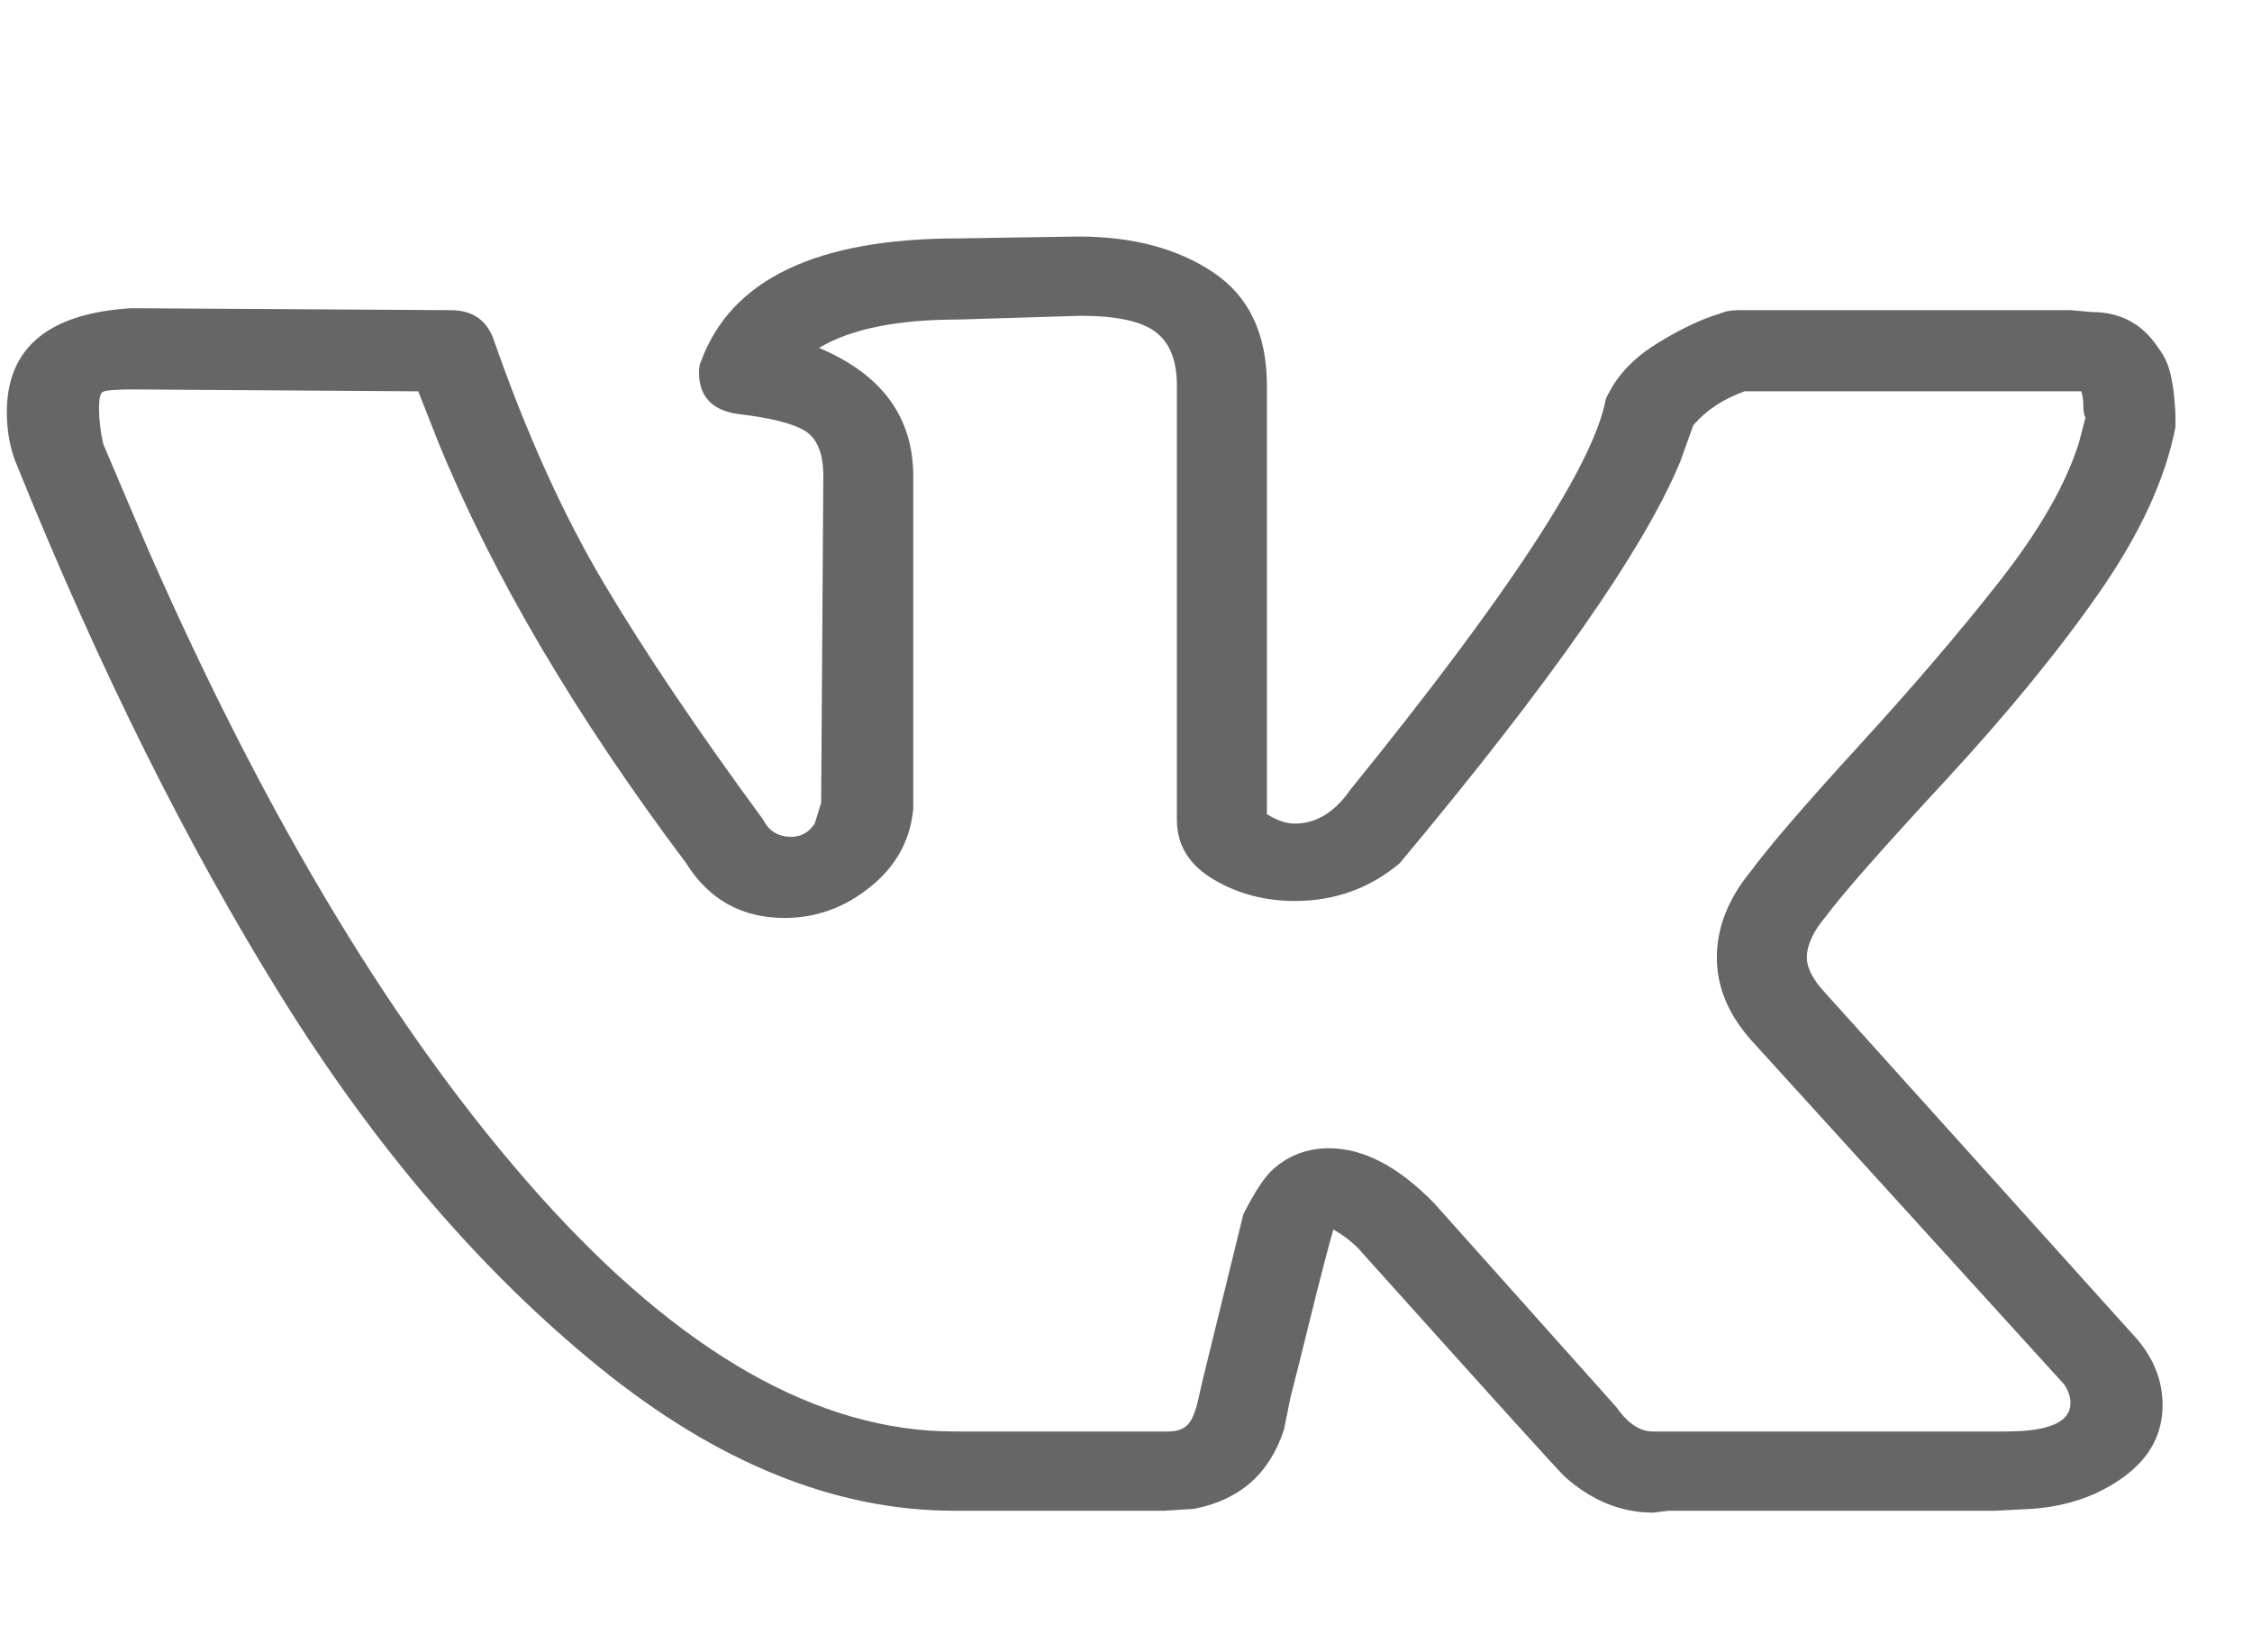
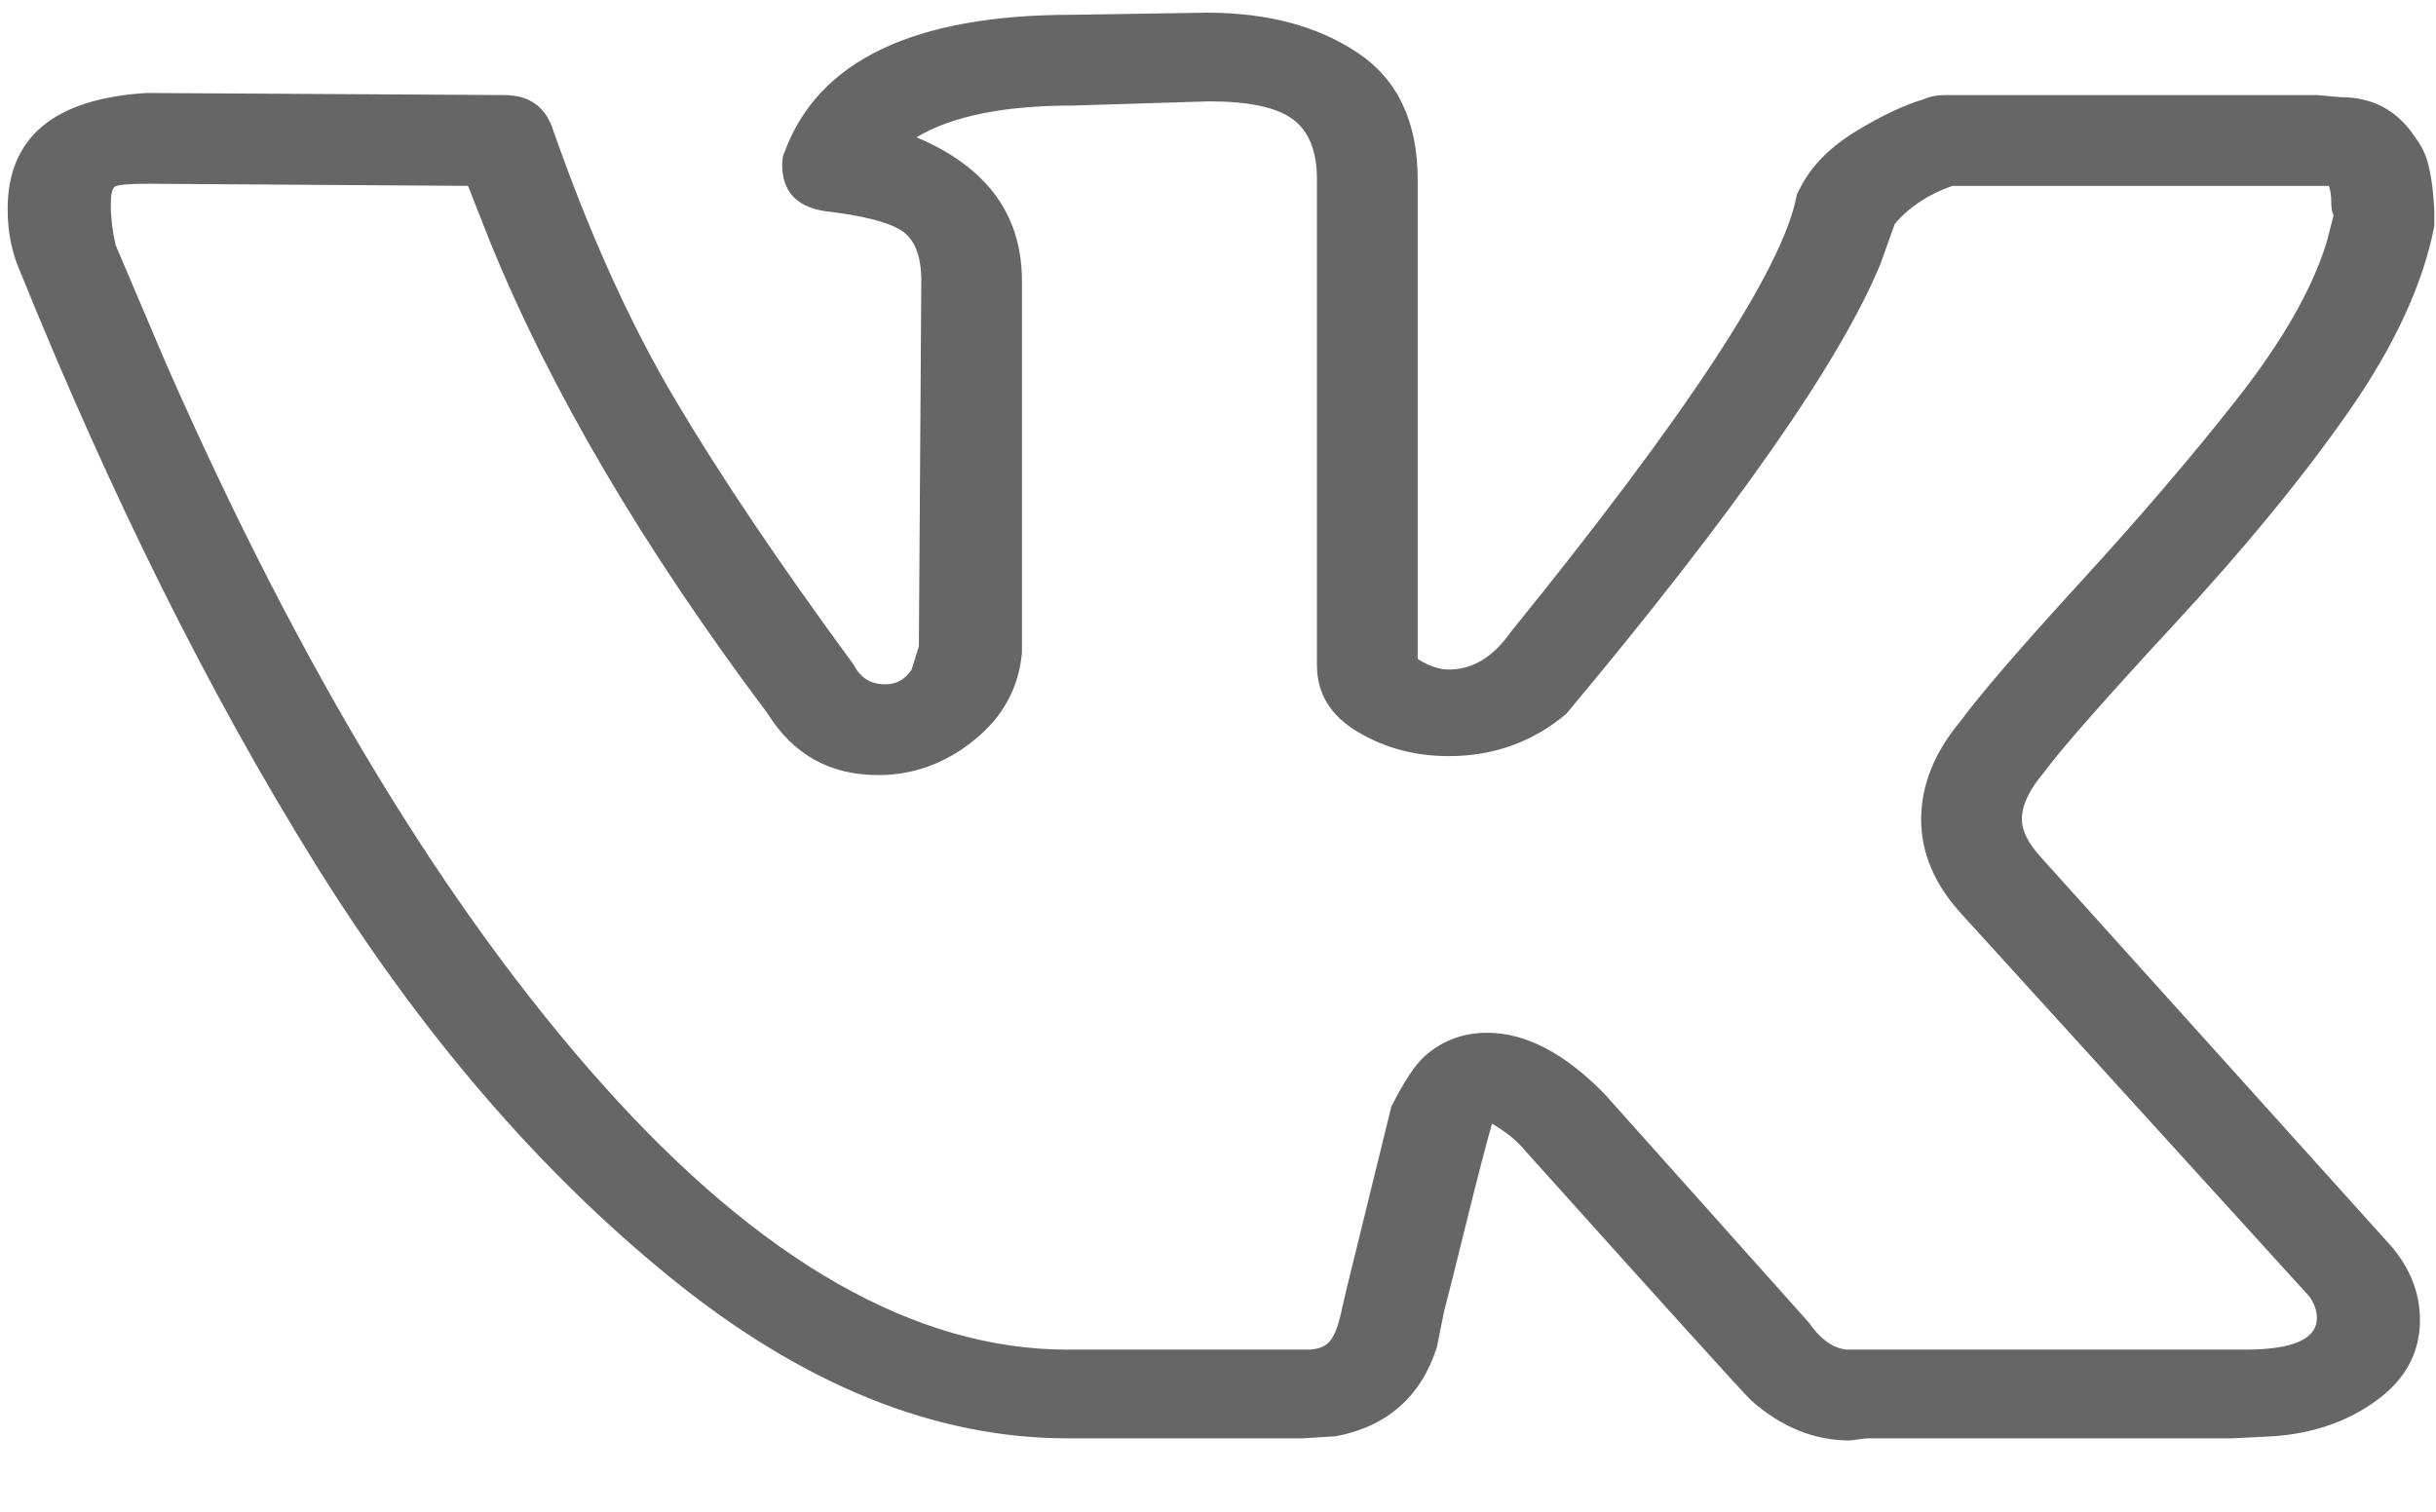
- <svg xmlns="http://www.w3.org/2000/svg" width="30" height="22" viewBox="0 0 30 22" fill="none">
-   <path d="M0.091 5.49C0.091 4.635 0.643 4.174 1.747 4.106L6.001 4.132C6.286 4.132 6.476 4.257 6.571 4.509C7.009 5.766 7.499 6.852 8.042 7.766C8.584 8.679 9.293 9.731 10.168 10.922C10.244 11.072 10.368 11.148 10.539 11.148C10.673 11.148 10.777 11.089 10.853 10.972L10.939 10.695L10.968 6.345C10.968 6.043 10.887 5.842 10.725 5.741C10.563 5.641 10.263 5.565 9.826 5.515C9.483 5.464 9.312 5.28 9.312 4.962C9.312 4.894 9.321 4.844 9.34 4.811C9.74 3.721 10.882 3.176 12.766 3.176L14.365 3.151C15.088 3.151 15.687 3.31 16.163 3.629C16.639 3.947 16.877 4.45 16.877 5.138V10.846C17.01 10.93 17.134 10.972 17.248 10.972C17.533 10.972 17.781 10.821 17.99 10.519C20.083 7.937 21.216 6.211 21.387 5.339C21.387 5.322 21.406 5.28 21.444 5.213C21.577 4.962 21.796 4.744 22.101 4.559C22.405 4.375 22.672 4.249 22.9 4.182C22.976 4.148 23.062 4.132 23.157 4.132H27.582L27.867 4.157C28.248 4.157 28.543 4.316 28.752 4.635C28.828 4.735 28.88 4.844 28.909 4.962C28.938 5.079 28.956 5.196 28.966 5.314C28.976 5.431 28.98 5.498 28.98 5.515V5.691C28.847 6.378 28.509 7.112 27.967 7.891C27.424 8.671 26.735 9.513 25.897 10.419C25.06 11.324 24.537 11.919 24.327 12.204C24.156 12.405 24.07 12.59 24.07 12.757C24.07 12.892 24.146 13.042 24.299 13.21L28.466 17.837C28.695 18.105 28.809 18.399 28.809 18.717C28.809 19.103 28.638 19.422 28.295 19.673C27.953 19.924 27.544 20.067 27.068 20.101L26.582 20.126H22.243C22.224 20.126 22.186 20.13 22.129 20.138C22.072 20.147 22.034 20.151 22.015 20.151C21.596 20.151 21.206 19.992 20.845 19.673C20.711 19.539 19.817 18.55 18.161 16.706C18.066 16.588 17.933 16.479 17.762 16.379C17.686 16.647 17.586 17.032 17.462 17.535C17.338 18.038 17.248 18.399 17.191 18.617L17.105 19.044C16.915 19.631 16.515 19.983 15.906 20.101L15.507 20.126H12.709C11.129 20.126 9.555 19.489 7.984 18.215C6.414 16.94 5.001 15.293 3.745 13.273C2.489 11.253 1.319 8.901 0.234 6.219C0.139 6.001 0.091 5.758 0.091 5.49ZM17.248 12.003C16.848 12.003 16.486 11.906 16.163 11.714C15.839 11.521 15.678 11.257 15.678 10.922V5.138C15.678 4.802 15.583 4.563 15.392 4.421C15.202 4.278 14.869 4.207 14.393 4.207L12.766 4.257C11.948 4.257 11.329 4.383 10.911 4.635C11.748 4.987 12.166 5.557 12.166 6.345V10.771C12.129 11.19 11.938 11.538 11.596 11.814C11.253 12.091 10.872 12.229 10.454 12.229C9.883 12.229 9.445 11.986 9.141 11.5C7.656 9.522 6.552 7.644 5.829 5.867L5.572 5.213L1.776 5.188C1.528 5.188 1.39 5.2 1.362 5.226C1.333 5.251 1.319 5.322 1.319 5.439C1.319 5.59 1.338 5.75 1.376 5.917L1.975 7.325C3.574 10.963 5.311 13.83 7.185 15.926C9.06 18.022 10.901 19.07 12.709 19.07H15.563C15.678 19.07 15.763 19.04 15.82 18.982C15.878 18.923 15.925 18.81 15.963 18.642L16.02 18.39L16.563 16.177C16.715 15.876 16.848 15.675 16.962 15.574C17.172 15.389 17.419 15.297 17.704 15.297C18.161 15.297 18.628 15.54 19.103 16.027L21.53 18.743C21.682 18.96 21.844 19.07 22.015 19.07H26.725C27.296 19.07 27.582 18.944 27.582 18.692C27.582 18.608 27.553 18.525 27.496 18.441L23.357 13.889C23.033 13.537 22.871 13.16 22.871 12.757C22.871 12.355 23.024 11.969 23.328 11.601C23.576 11.265 24.056 10.708 24.77 9.928C25.483 9.149 26.107 8.419 26.64 7.74C27.172 7.061 27.524 6.445 27.696 5.892L27.781 5.565C27.762 5.532 27.753 5.477 27.753 5.402C27.753 5.326 27.743 5.263 27.724 5.213H23.242C22.957 5.314 22.729 5.464 22.557 5.666L22.386 6.143C21.91 7.3 20.664 9.086 18.646 11.5C18.247 11.835 17.781 12.003 17.248 12.003Z" fill="#666666" />
+ <svg xmlns="http://www.w3.org/2000/svg" width="29" height="18" viewBox="0 0 29 18" fill="none">
+   <path d="M0.091 2.49C0.091 1.635 0.643 1.174 1.747 1.107L6.001 1.132C6.286 1.132 6.476 1.257 6.571 1.509C7.009 2.766 7.499 3.852 8.042 4.766C8.584 5.679 9.293 6.731 10.168 7.922C10.244 8.072 10.368 8.148 10.539 8.148C10.673 8.148 10.777 8.089 10.853 7.972L10.939 7.695L10.968 3.345C10.968 3.043 10.887 2.842 10.725 2.741C10.563 2.641 10.263 2.565 9.826 2.515C9.483 2.464 9.312 2.28 9.312 1.962C9.312 1.894 9.321 1.844 9.34 1.811C9.74 0.721 10.882 0.176 12.766 0.176L14.365 0.151C15.088 0.151 15.687 0.31 16.163 0.629C16.639 0.947 16.877 1.45 16.877 2.138V7.846C17.01 7.93 17.134 7.972 17.248 7.972C17.533 7.972 17.781 7.821 17.99 7.519C20.083 4.937 21.216 3.211 21.387 2.339C21.387 2.322 21.406 2.28 21.444 2.213C21.577 1.962 21.796 1.744 22.101 1.559C22.405 1.375 22.672 1.249 22.9 1.182C22.976 1.148 23.062 1.132 23.157 1.132H27.582L27.867 1.157C28.248 1.157 28.543 1.316 28.752 1.635C28.828 1.735 28.88 1.844 28.909 1.962C28.938 2.079 28.956 2.196 28.966 2.314C28.976 2.431 28.98 2.498 28.98 2.515V2.691C28.847 3.378 28.509 4.112 27.967 4.891C27.424 5.671 26.735 6.513 25.897 7.419C25.06 8.324 24.537 8.919 24.327 9.204C24.156 9.405 24.07 9.59 24.07 9.757C24.07 9.892 24.146 10.042 24.299 10.21L28.466 14.837C28.695 15.105 28.809 15.399 28.809 15.717C28.809 16.103 28.638 16.422 28.295 16.673C27.953 16.924 27.544 17.067 27.068 17.101L26.582 17.126H22.243C22.224 17.126 22.186 17.13 22.129 17.138C22.072 17.147 22.034 17.151 22.015 17.151C21.596 17.151 21.206 16.992 20.845 16.673C20.711 16.539 19.817 15.55 18.161 13.706C18.066 13.588 17.933 13.479 17.762 13.379C17.686 13.647 17.586 14.033 17.462 14.536C17.338 15.039 17.248 15.399 17.191 15.617L17.105 16.044C16.915 16.631 16.515 16.983 15.906 17.101L15.507 17.126H12.709C11.129 17.126 9.555 16.489 7.984 15.214C6.414 13.94 5.001 12.293 3.745 10.273C2.489 8.253 1.319 5.901 0.234 3.219C0.139 3.001 0.091 2.758 0.091 2.49ZM17.248 9.003C16.848 9.003 16.486 8.907 16.163 8.714C15.839 8.521 15.678 8.257 15.678 7.922V2.138C15.678 1.802 15.583 1.563 15.392 1.421C15.202 1.278 14.869 1.207 14.393 1.207L12.766 1.257C11.948 1.257 11.329 1.383 10.911 1.635C11.748 1.987 12.166 2.557 12.166 3.345V7.771C12.129 8.19 11.938 8.538 11.596 8.814C11.253 9.091 10.872 9.229 10.454 9.229C9.883 9.229 9.445 8.986 9.141 8.5C7.656 6.522 6.552 4.644 5.829 2.867L5.572 2.213L1.776 2.188C1.528 2.188 1.39 2.2 1.362 2.226C1.333 2.251 1.319 2.322 1.319 2.439C1.319 2.59 1.338 2.749 1.376 2.917L1.975 4.325C3.574 7.963 5.311 10.83 7.185 12.926C9.06 15.022 10.901 16.07 12.709 16.07H15.563C15.678 16.07 15.763 16.04 15.82 15.982C15.878 15.923 15.925 15.81 15.963 15.642L16.02 15.39L16.563 13.178C16.715 12.876 16.848 12.675 16.962 12.574C17.172 12.389 17.419 12.297 17.704 12.297C18.161 12.297 18.628 12.54 19.103 13.027L21.53 15.743C21.682 15.96 21.844 16.07 22.015 16.07H26.725C27.296 16.07 27.582 15.944 27.582 15.692C27.582 15.608 27.553 15.525 27.496 15.441L23.357 10.889C23.033 10.537 22.871 10.16 22.871 9.757C22.871 9.355 23.024 8.969 23.328 8.601C23.576 8.265 24.056 7.708 24.77 6.928C25.483 6.149 26.107 5.419 26.64 4.74C27.172 4.061 27.524 3.445 27.696 2.892L27.781 2.565C27.762 2.532 27.753 2.477 27.753 2.402C27.753 2.326 27.743 2.263 27.724 2.213H23.242C22.957 2.314 22.729 2.464 22.557 2.666L22.386 3.143C21.91 4.3 20.664 6.086 18.646 8.5C18.247 8.835 17.781 9.003 17.248 9.003Z" fill="#666666" />
</svg>
